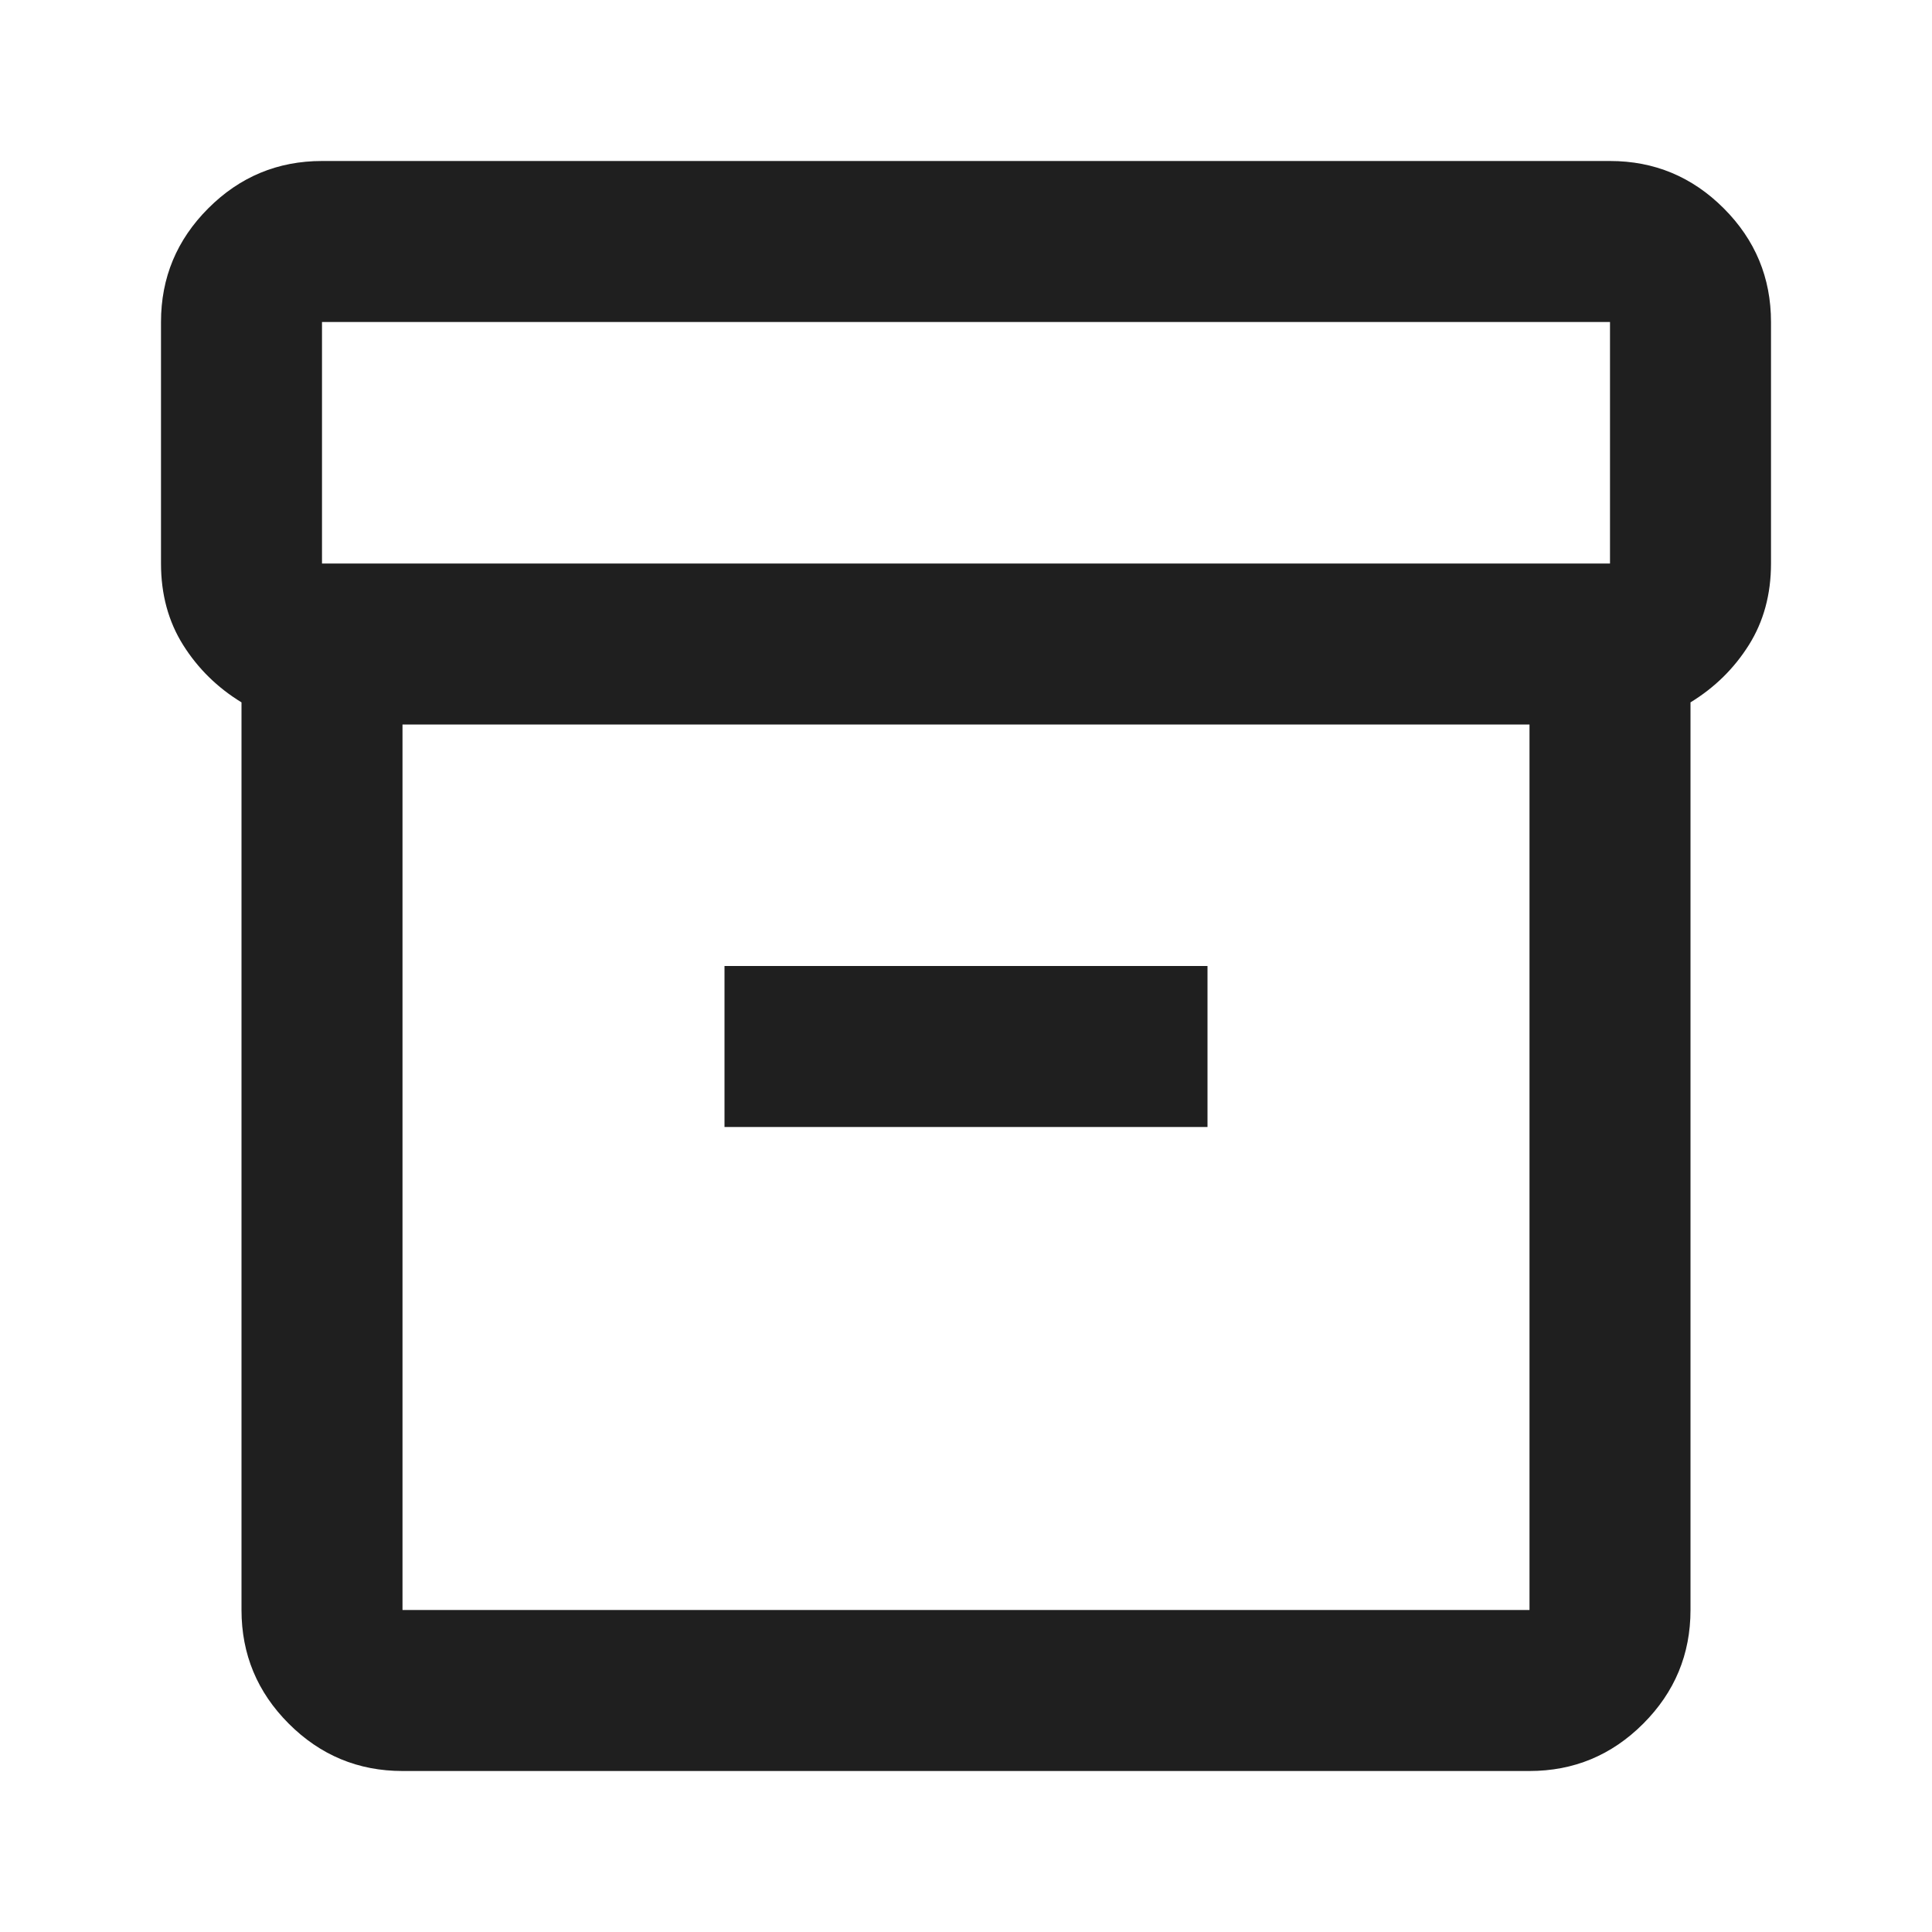
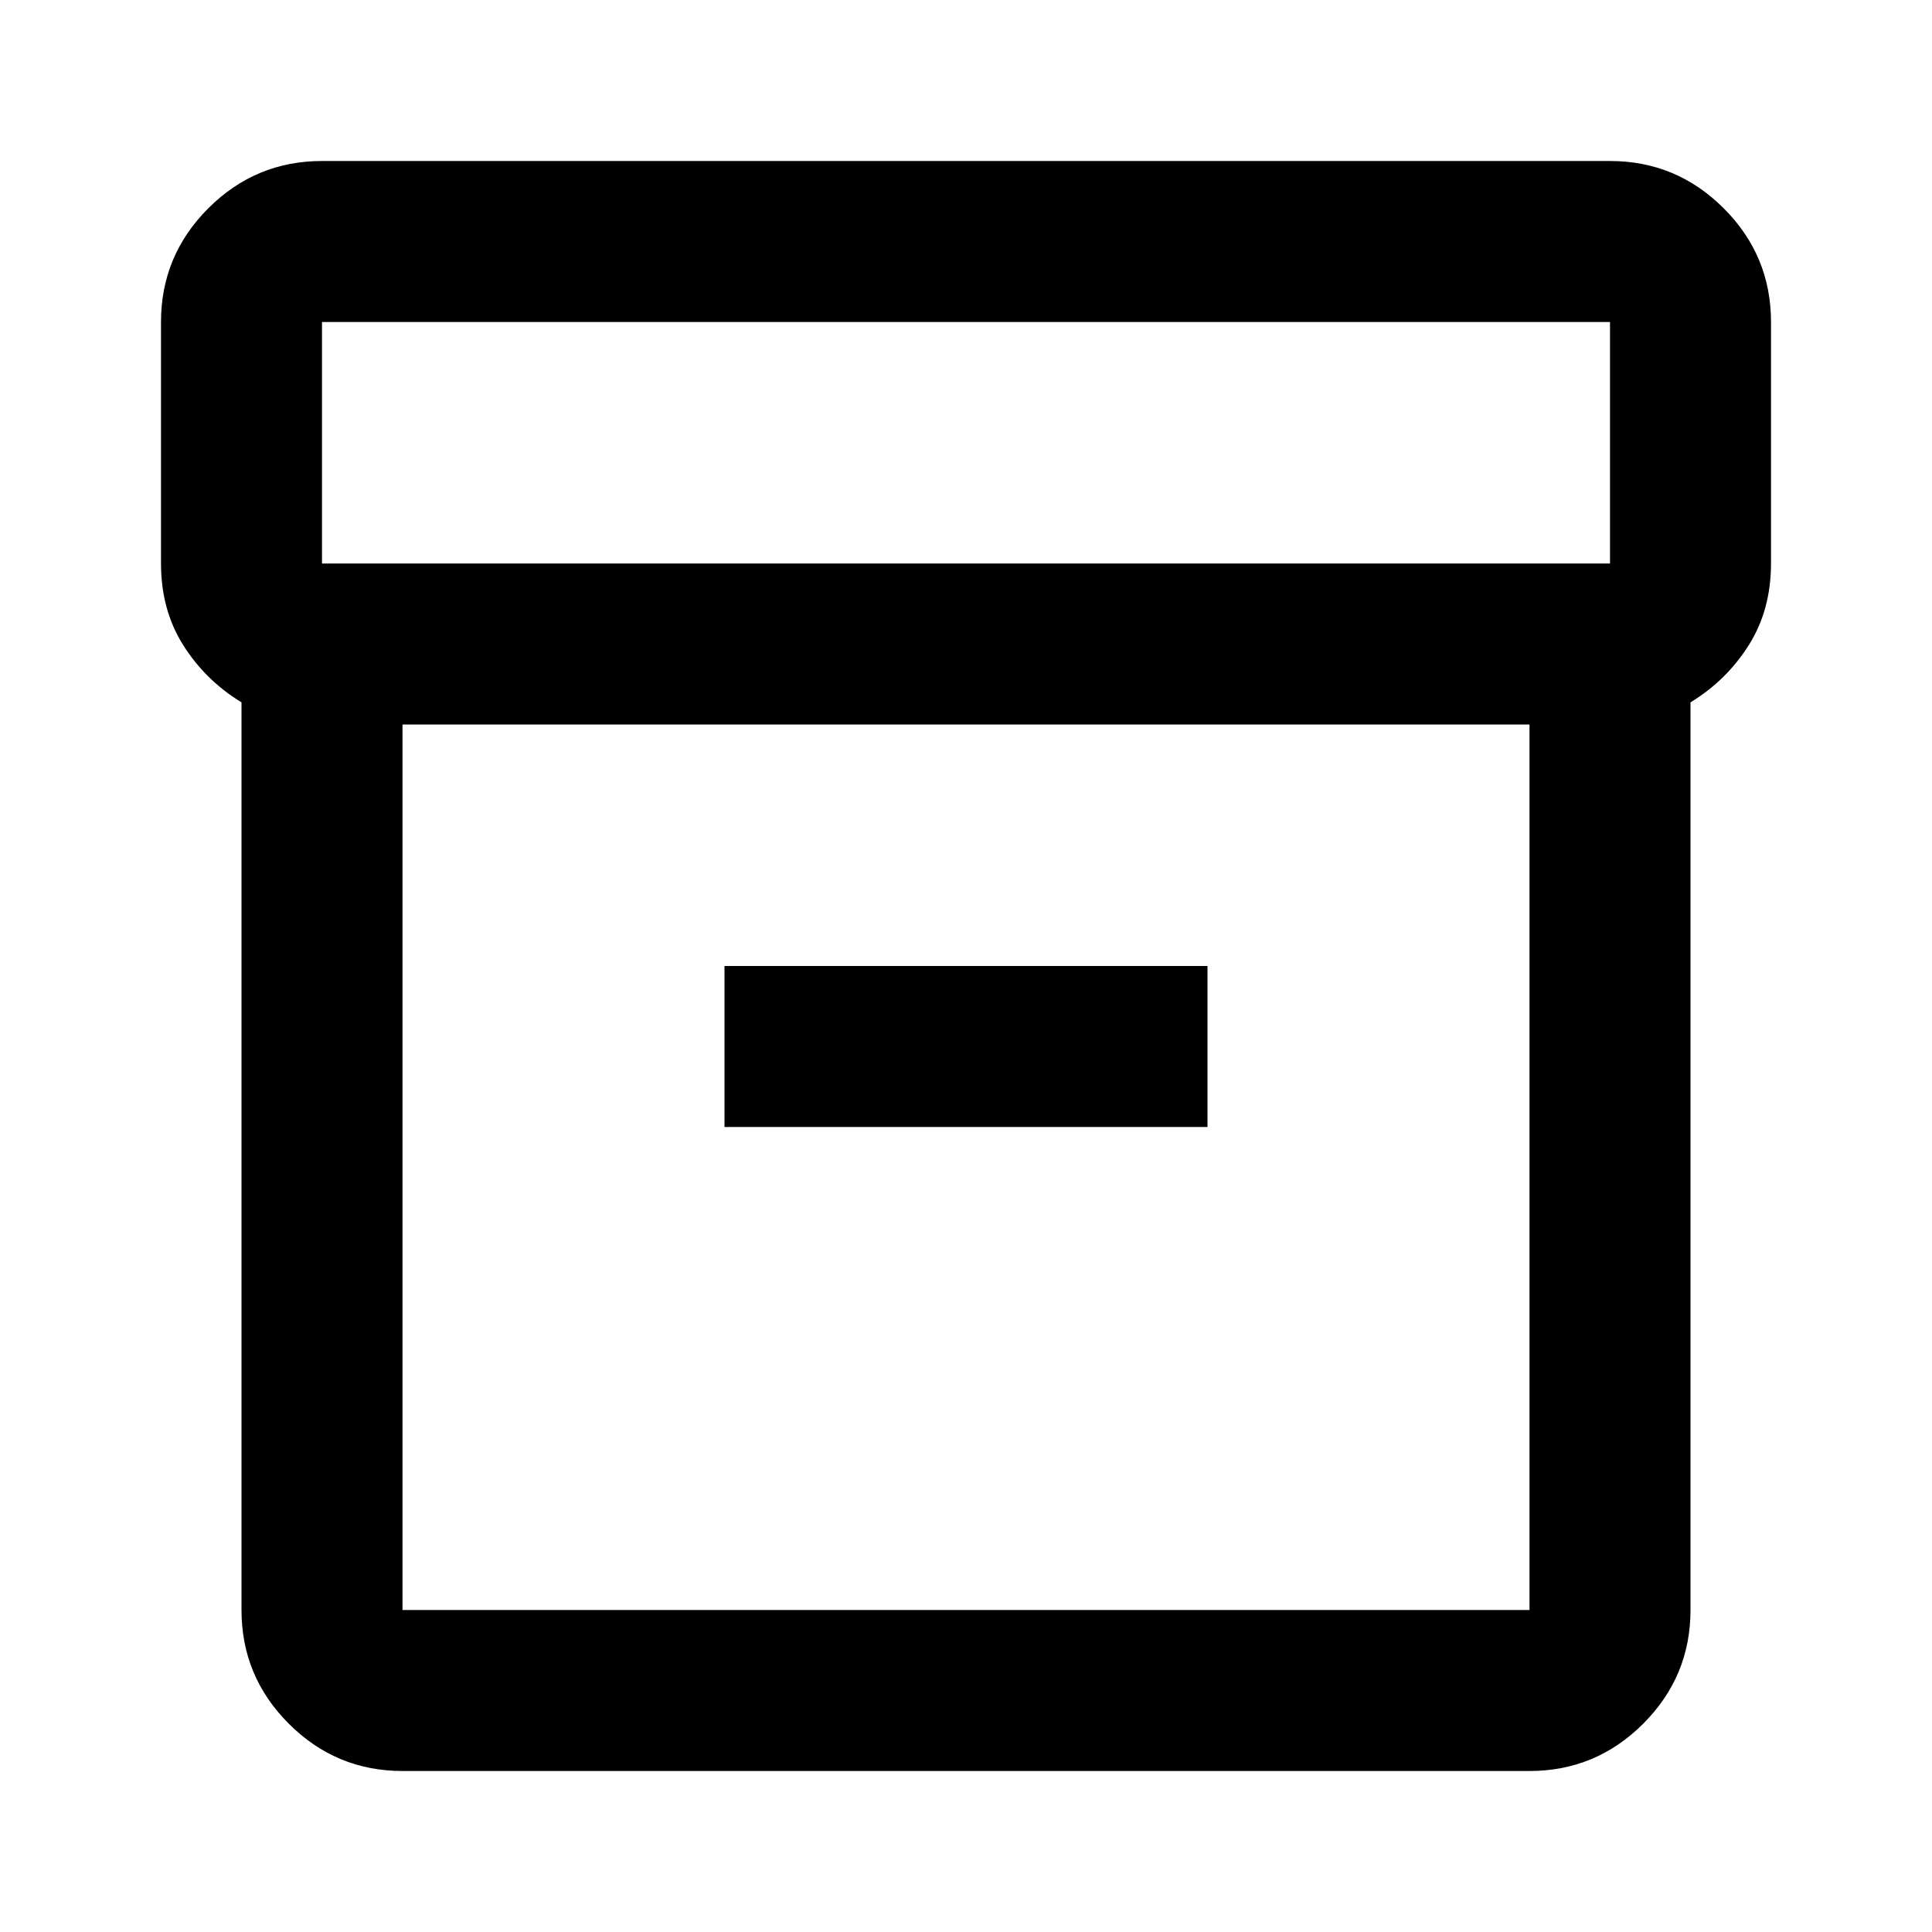
- <svg xmlns="http://www.w3.org/2000/svg" height="24px" viewBox="0 -960 960 960" width="24px" fill="#1f1f1f">
+ <svg xmlns="http://www.w3.org/2000/svg" height="24px" viewBox="0 -960 960 960" width="24px" fill="currentColor">
  <path d="M200-80q-33 0-56.5-23.5T120-160v-451q-18-11-29-28.5T80-680v-120q0-33 23.5-56.5T160-880h640q33 0 56.5 23.5T880-800v120q0 23-11 40.5T840-611v451q0 33-23.5 56.5T760-80H200Zm0-520v440h560v-440H200Zm-40-80h640v-120H160v120Zm200 280h240v-80H360v80Zm120 20Z" />
</svg>
